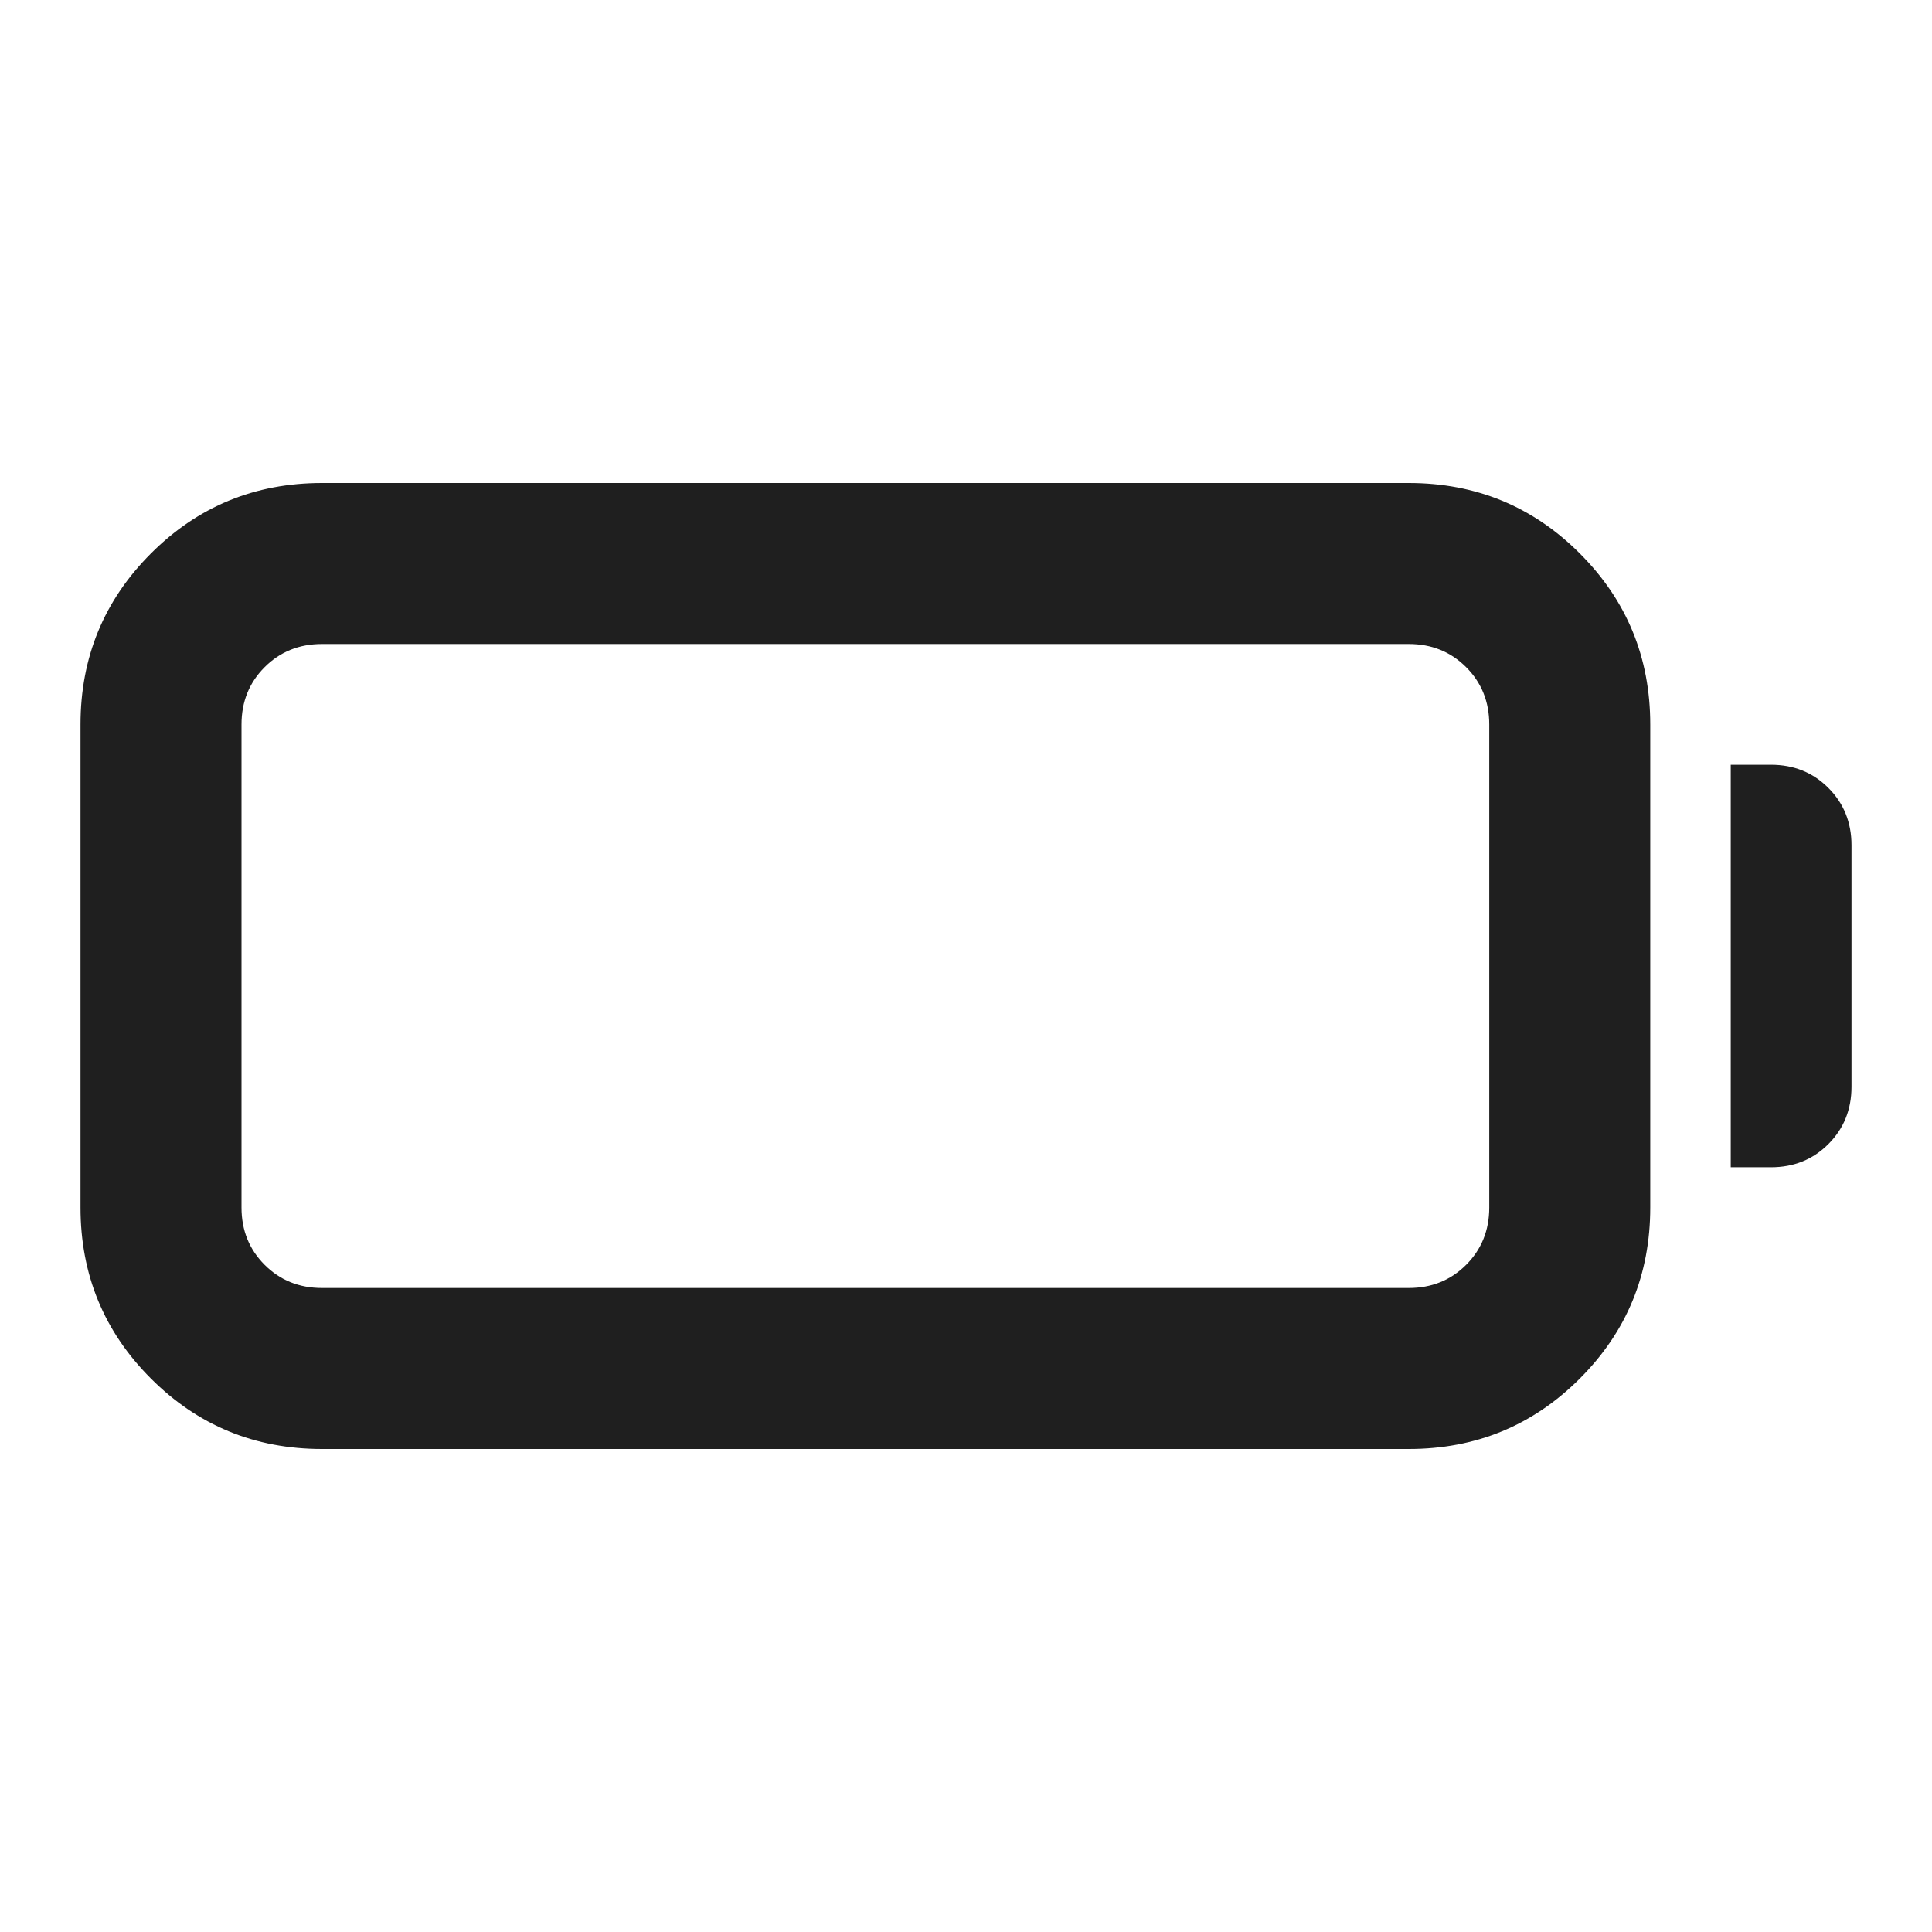
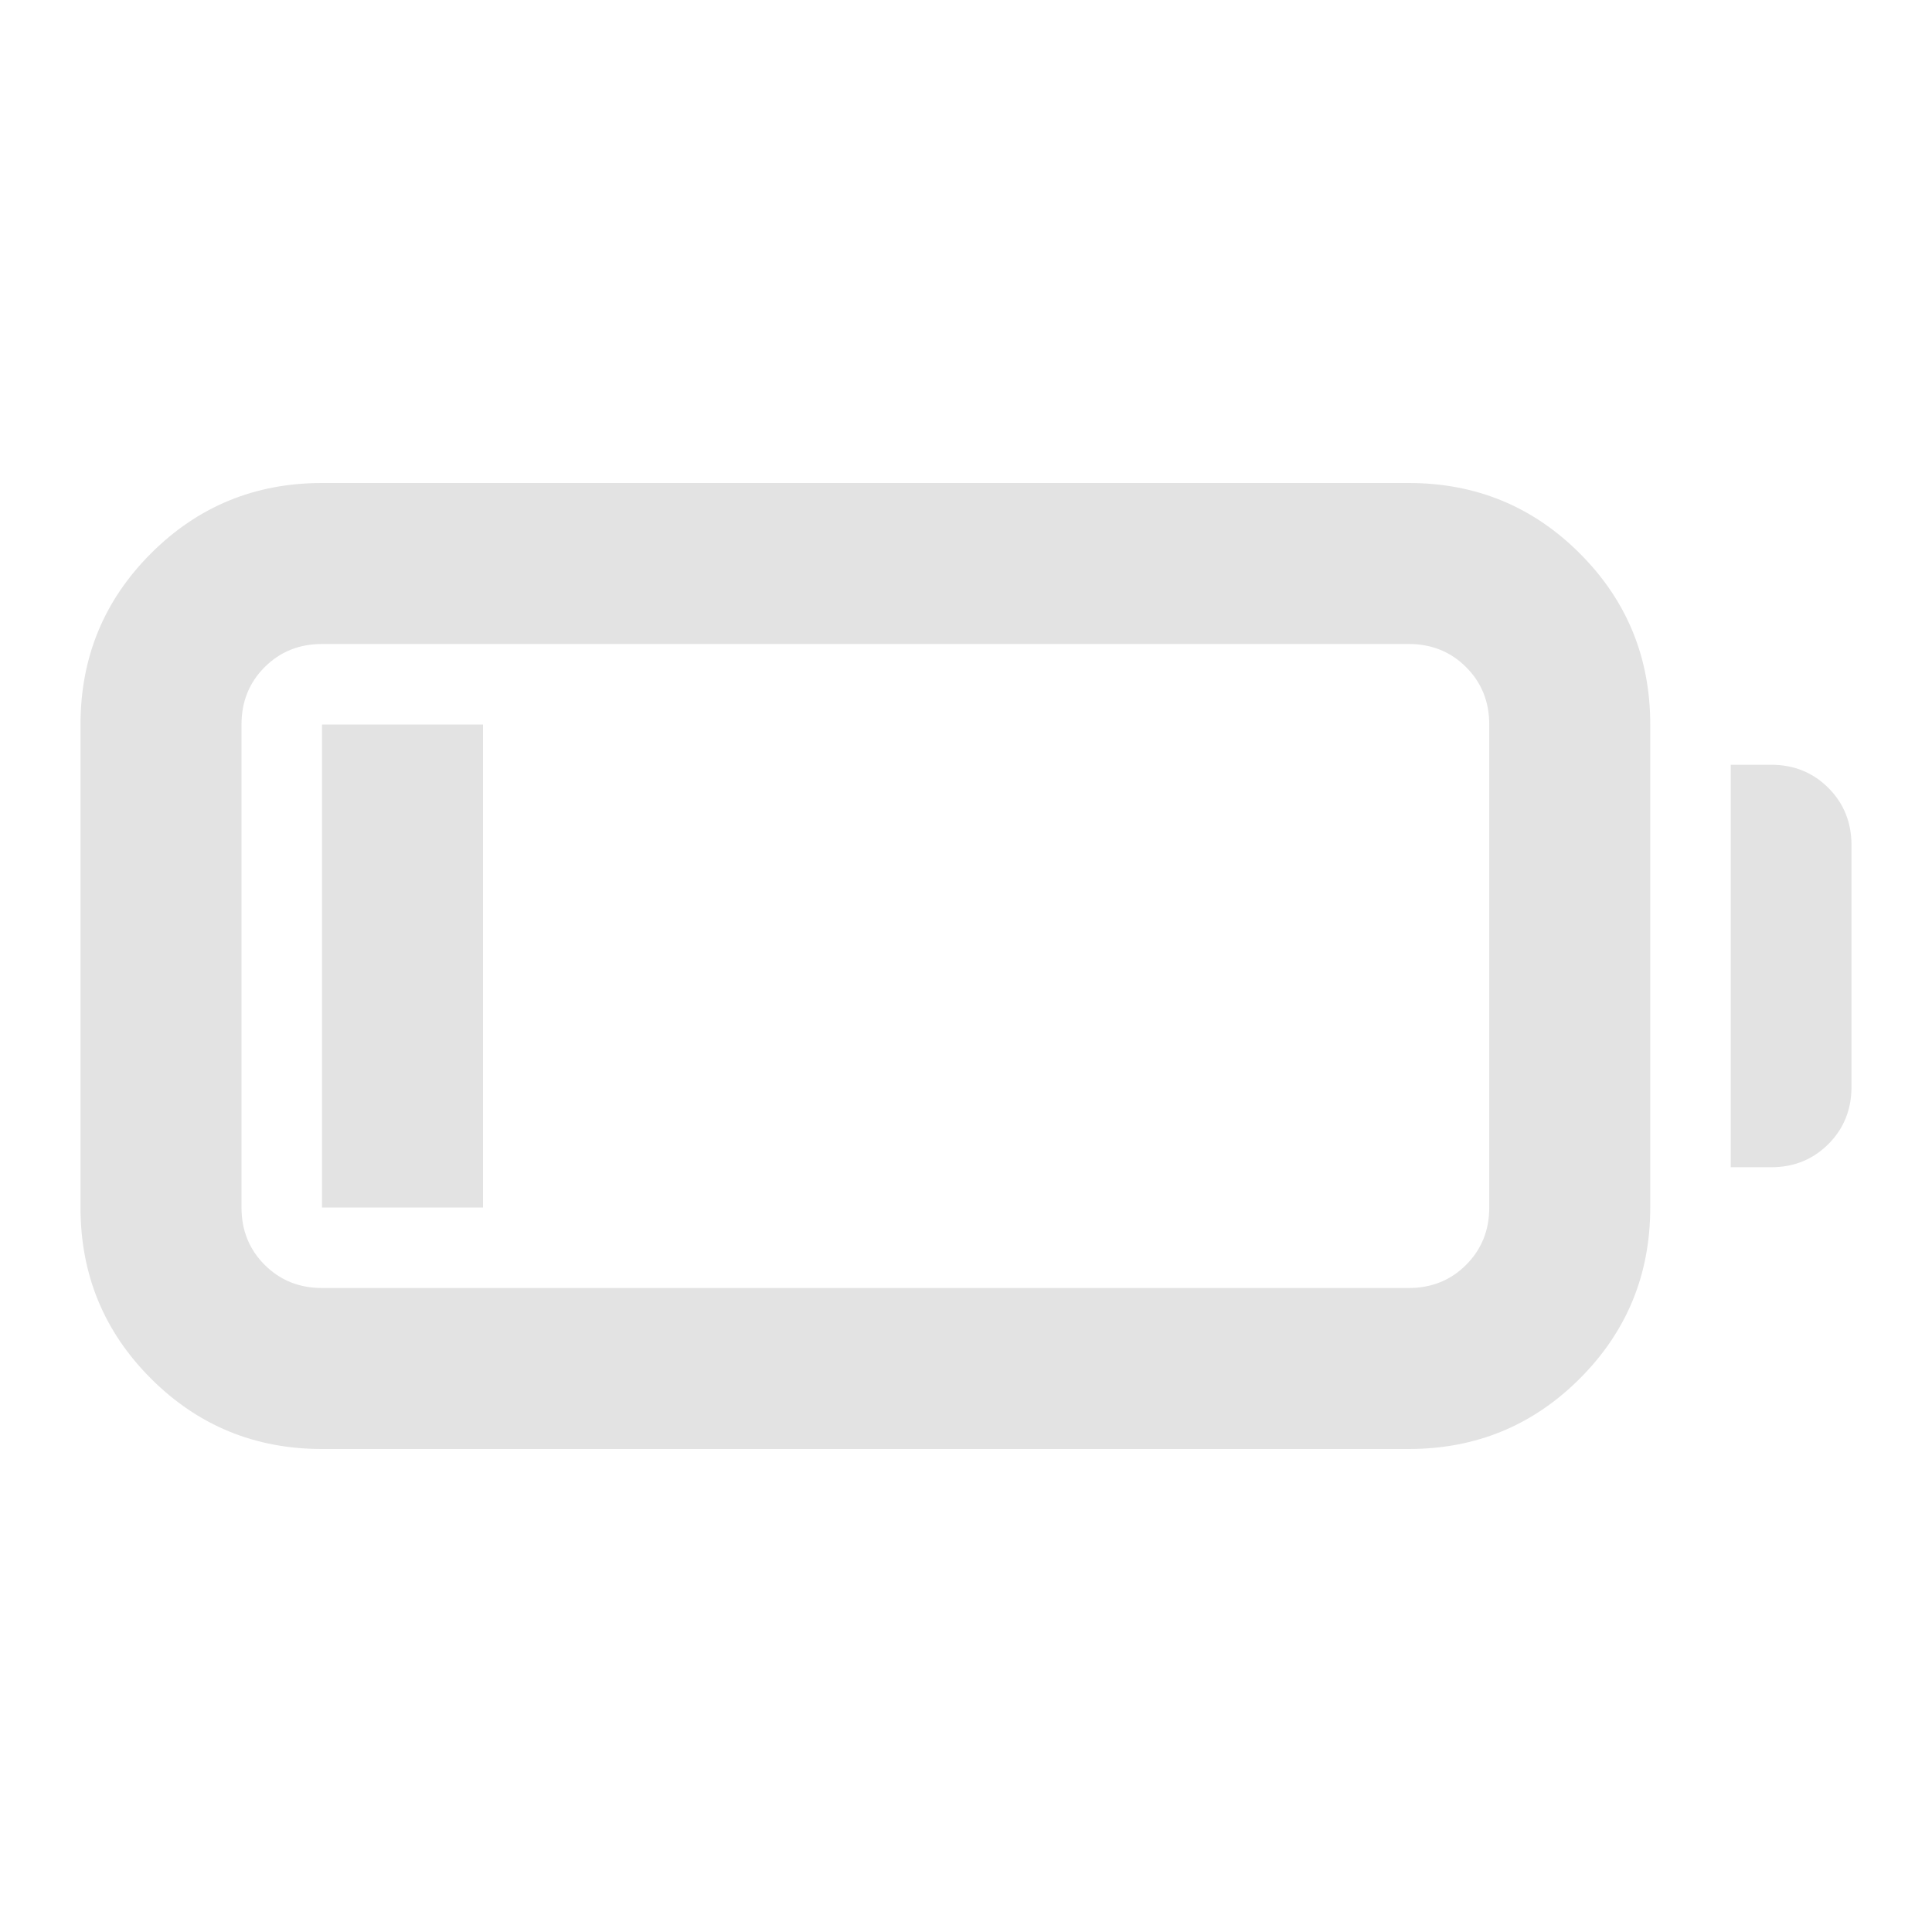
- <svg xmlns="http://www.w3.org/2000/svg" height="24px" viewBox="0 -960 960 960" width="24px" fill="#1f1f1f">
-   <path d="M160-240q-50 0-85-35t-35-85v-240q0-50 35-85t85-35h540q50 0 85 35t35 85v240q0 50-35 85t-85 35H160Zm0-80h540q17 0 28.5-11.5T740-360v-240q0-17-11.5-28.5T700-640H160q-17 0-28.5 11.5T120-600v240q0 17 11.5 28.5T160-320Zm700-60v-200h20q17 0 28.5 11.5T920-540v120q0 17-11.5 28.5T880-380h-20Zm-740 60v-320 320Z" />
+ <svg xmlns="http://www.w3.org/2000/svg" height="24px" viewBox="0 -960 960 960" width="24px" fill="#e3e3e3">
+   <path d="M160-240q-50 0-85-35t-35-85v-240q0-50 35-85t85-35h540q50 0 85 35t35 85v240q0 50-35 85t-85 35H160Zm0-80h540q17 0 28.5-11.5T740-360v-240q0-17-11.5-28.5T700-640H160q-17 0-28.5 11.5T120-600v240q0 17 11.5 28.5T160-320Zm700-60v-200h20q17 0 28.5 11.5T920-540v120q0 17-11.5 28.5T880-380h-20Zm-700 20v-240h80v240h-80Z" />
</svg>
